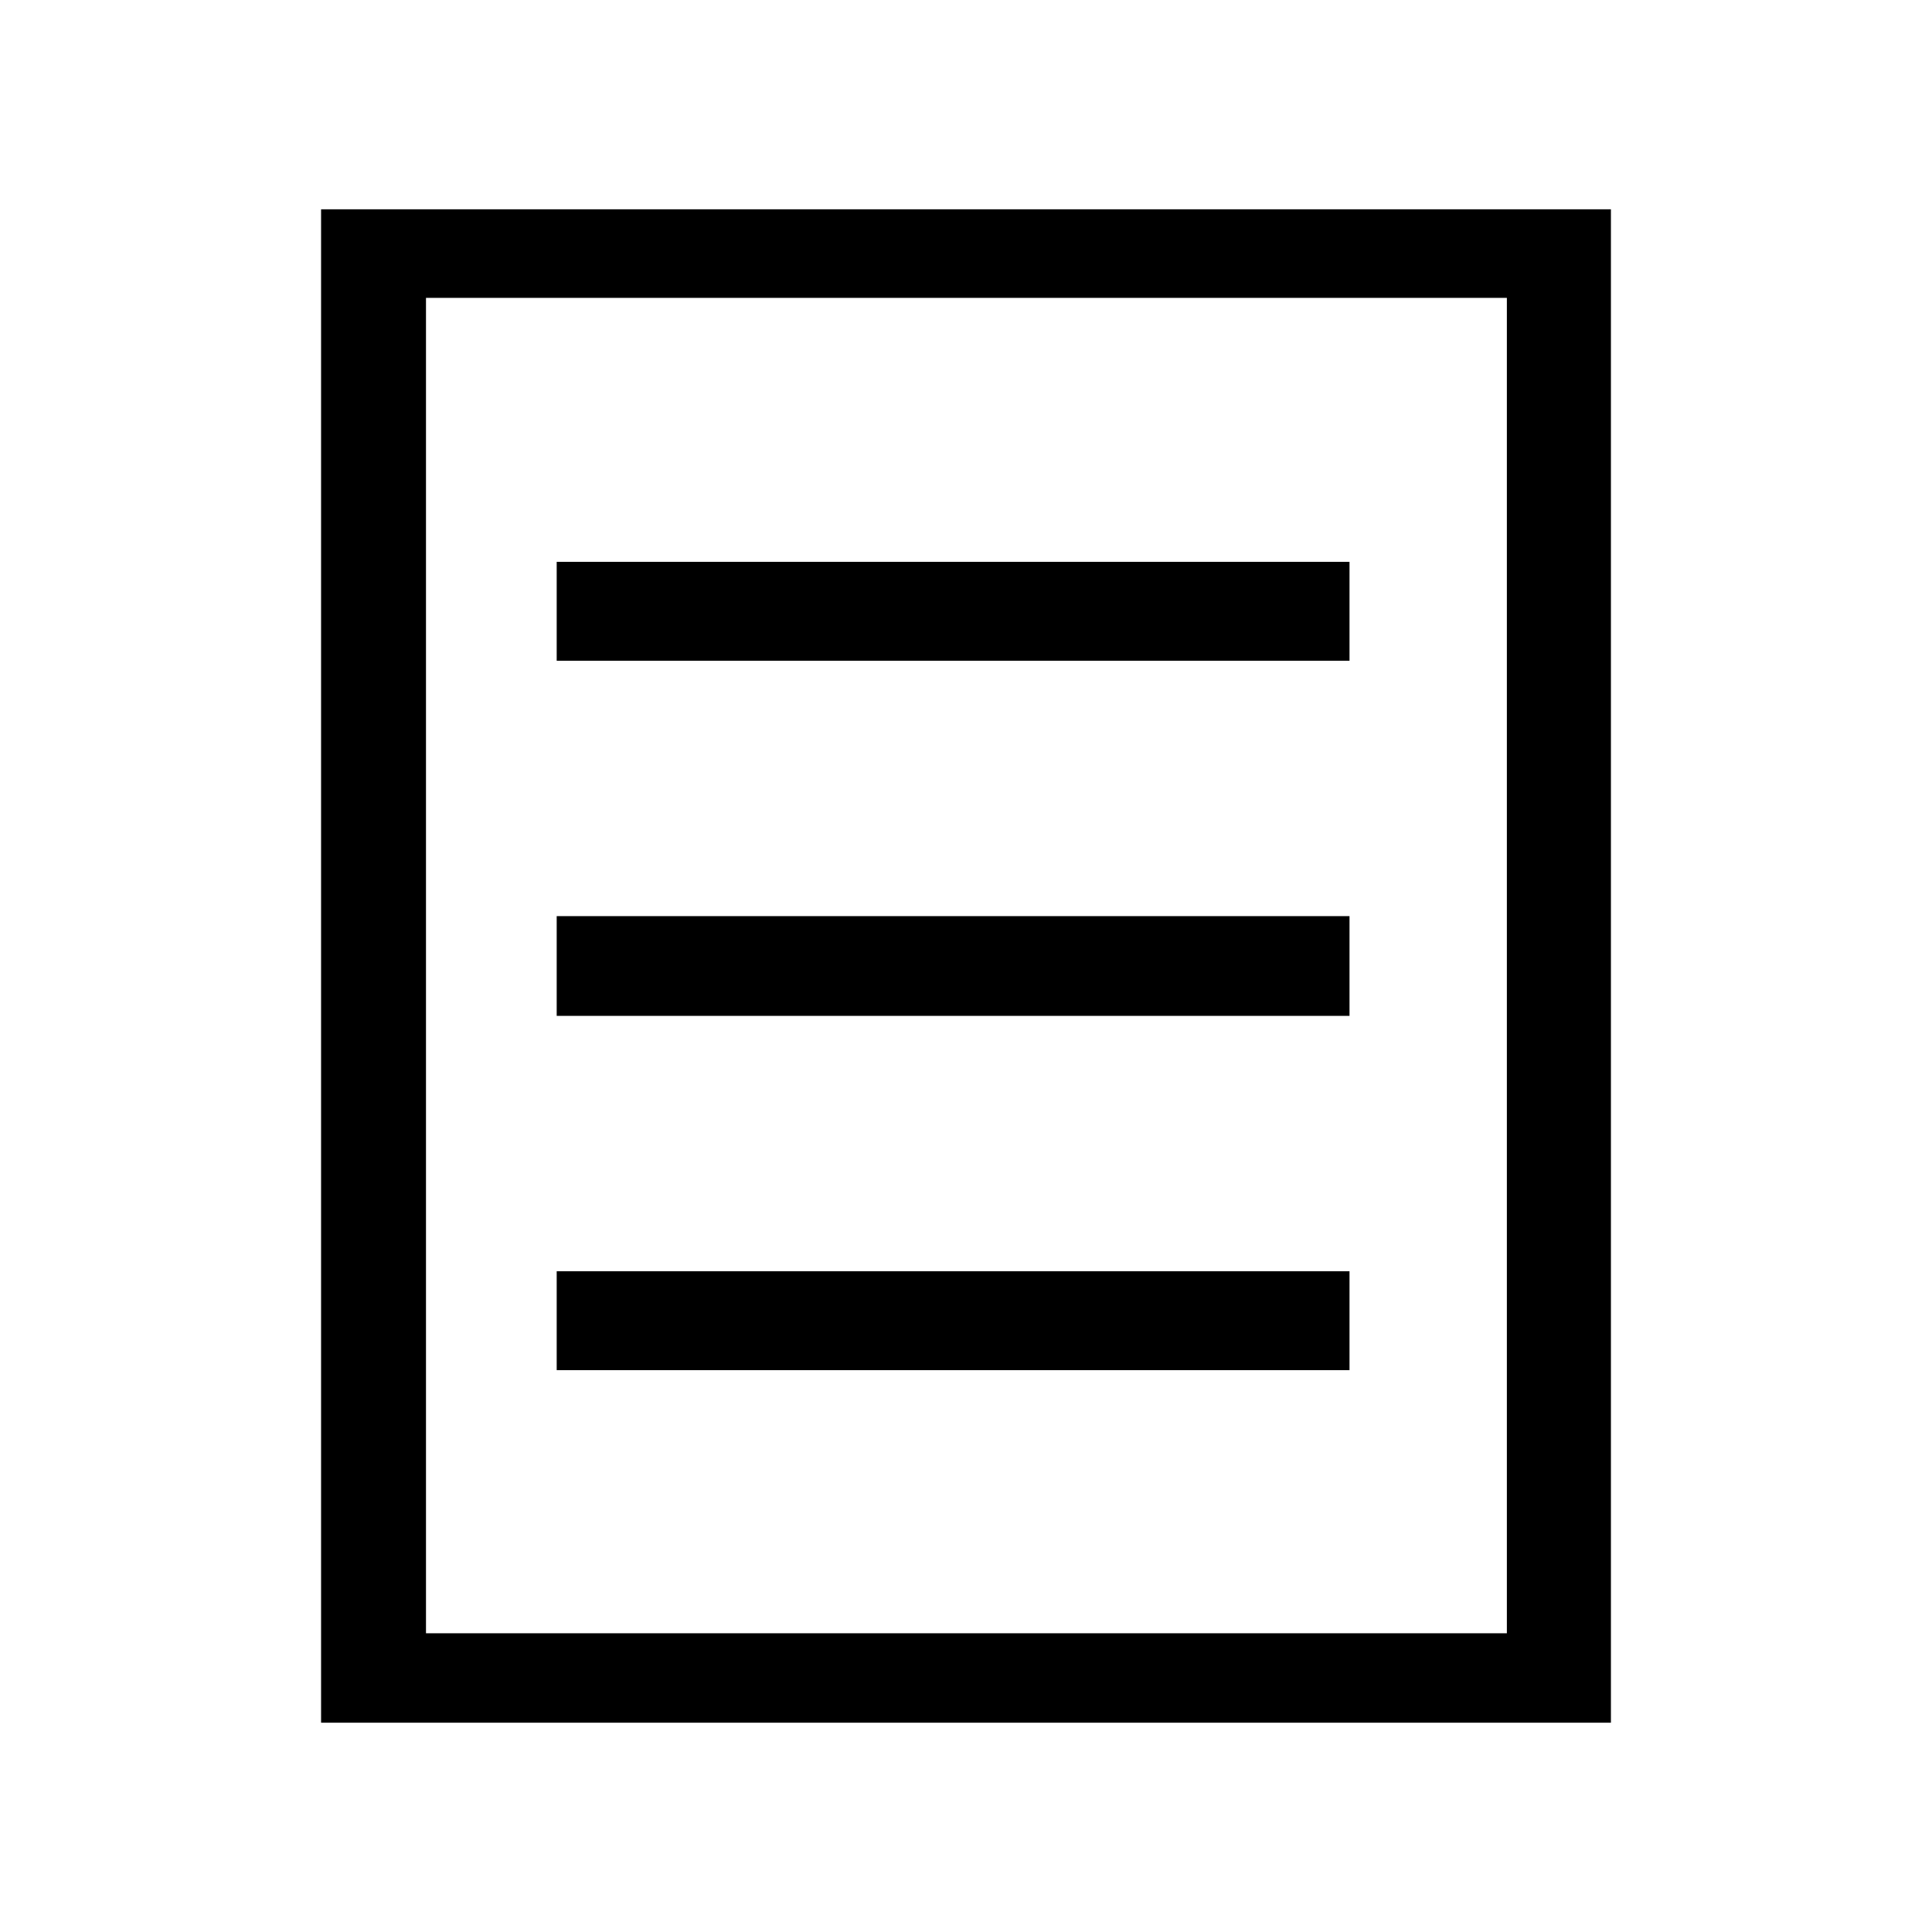
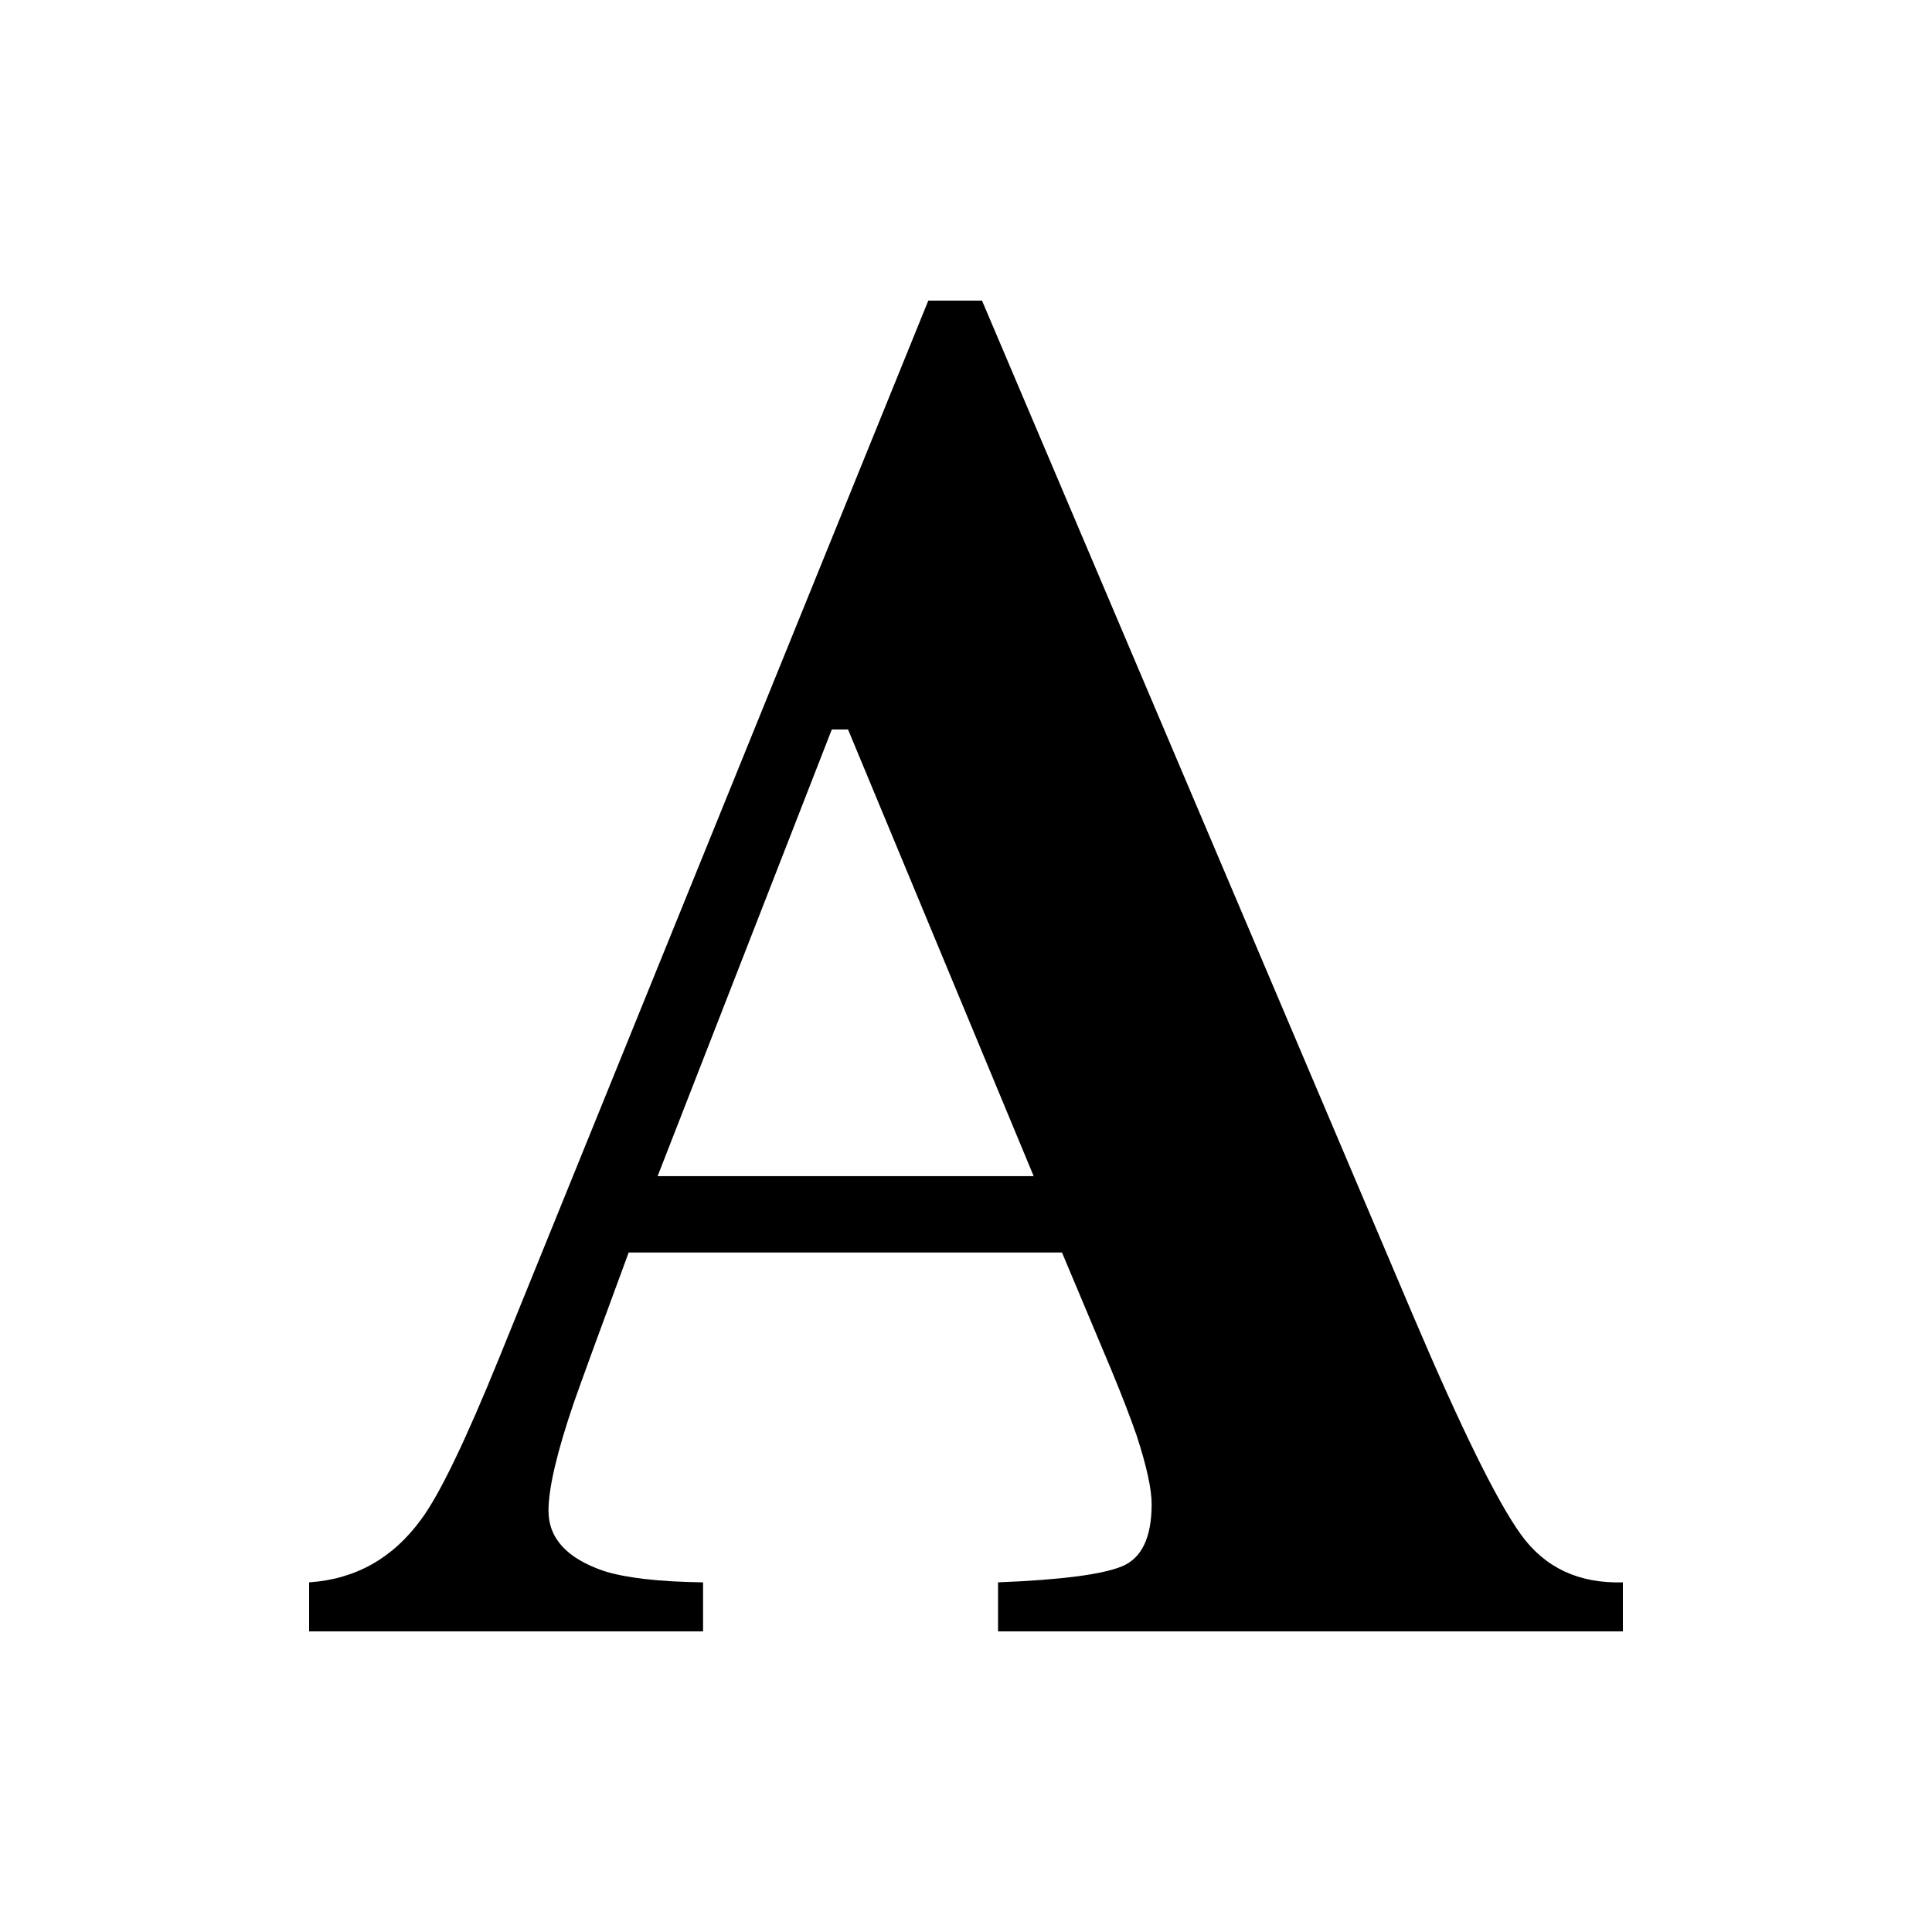
<svg xmlns="http://www.w3.org/2000/svg" version="1.1" id="Layer_1" x="0px" y="0px" width="300px" height="300px" viewBox="0 0 300 300" style="enable-background:new 0 0 300 300;" xml:space="preserve">
-   <path d="M250.143,267.5H49.857v-235h200.285V267.5z M66.147,253.614h167.839V46.253H66.147V253.614z M209.552,102.6H86.443V87.244  h123.108V102.6z M209.552,157.744H86.443v-15.488h123.108V157.744z M209.552,212.755H86.443V197.4h123.108V212.755z" />
  <g id="Restricted">
</g>
  <g id="Help">
</g>
+   <path d="M48,245.708c7.218-0.487,13.024-3.754,17.415-9.804c2.827-3.807,6.878-12.195,12.146-25.172l66.585-164.051h8.341  l66.878,157.465c7.511,17.66,13.12,29.049,16.83,34.172c3.706,5.121,8.973,7.586,15.804,7.39v7.61h-97.023v-7.61  c9.753-0.39,16.17-1.218,19.242-2.487c3.074-1.267,4.609-4.486,4.609-9.657c0-2.342-0.78-5.903-2.339-10.685  c-0.979-2.828-2.299-6.241-3.958-10.244l-7.624-18.146H97.619c-4.396,11.904-7.228,19.66-8.497,23.269  c-2.634,7.708-3.951,13.316-3.951,16.83c0,4.292,2.876,7.415,8.634,9.364c3.413,1.075,8.535,1.661,15.366,1.757v7.61H48V245.708z   M160.51,182.635l-28.829-69.366h-2.516l-27.052,69.366H160.51z" />
</svg>
